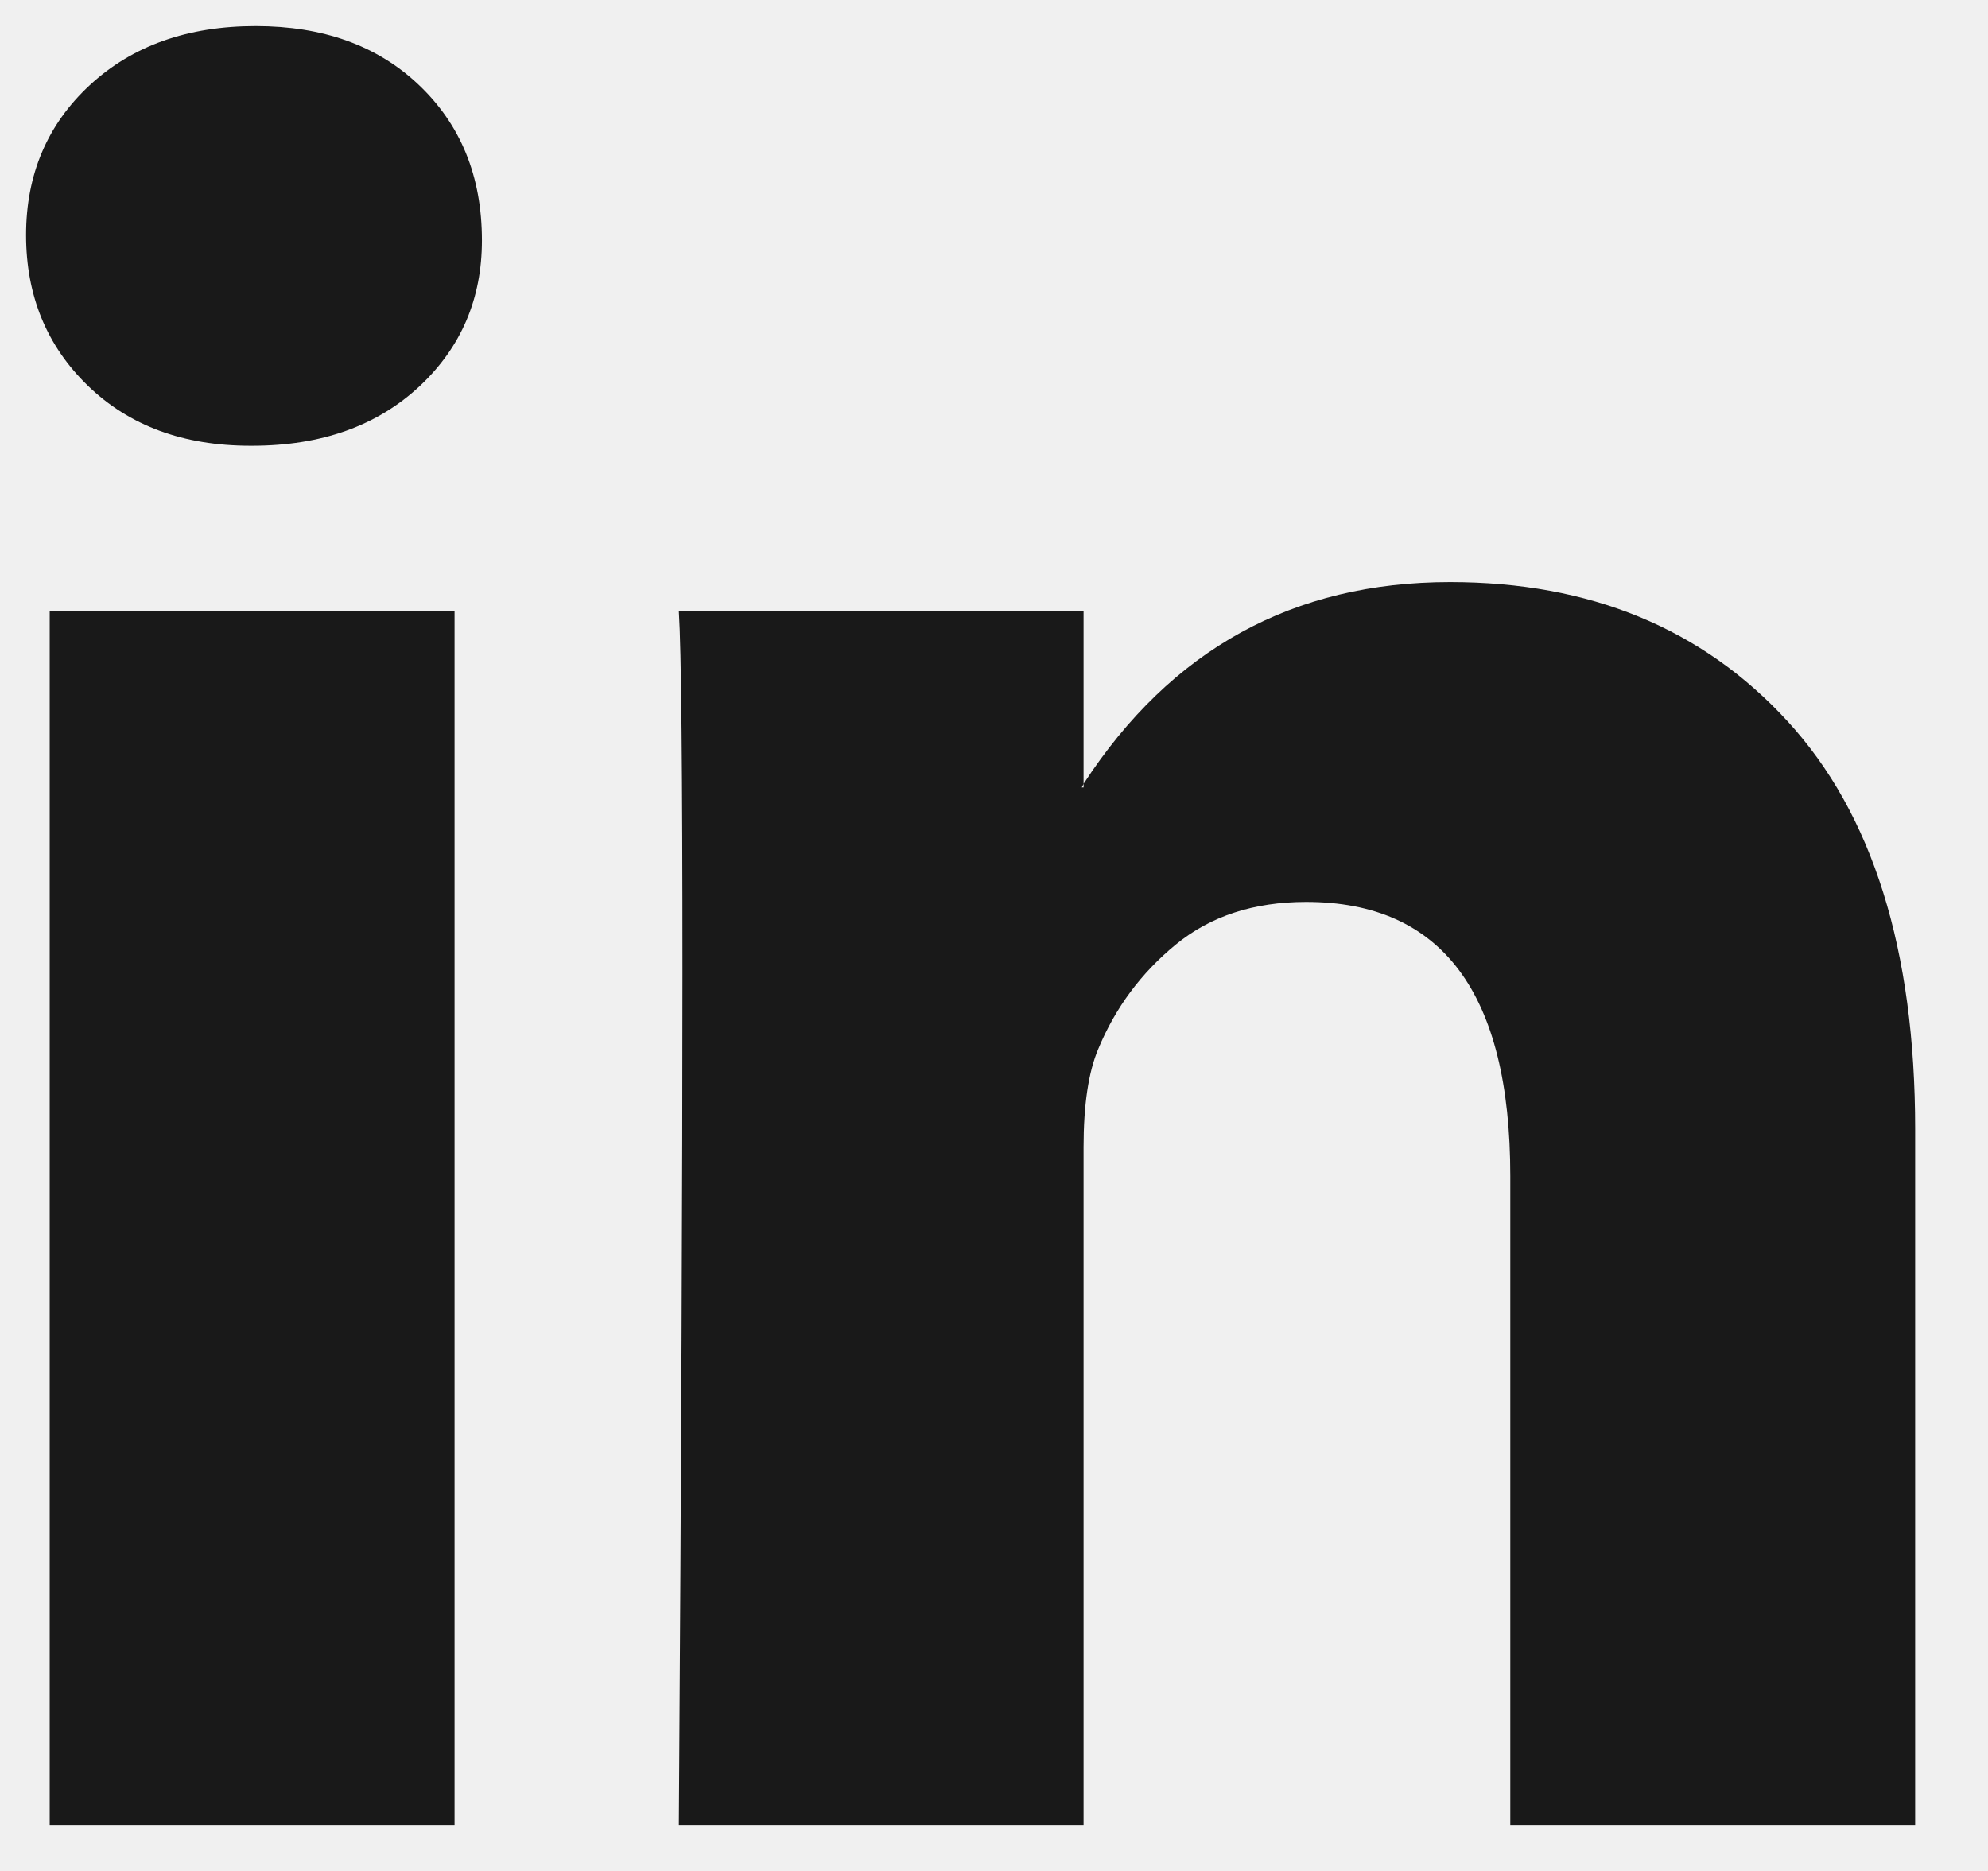
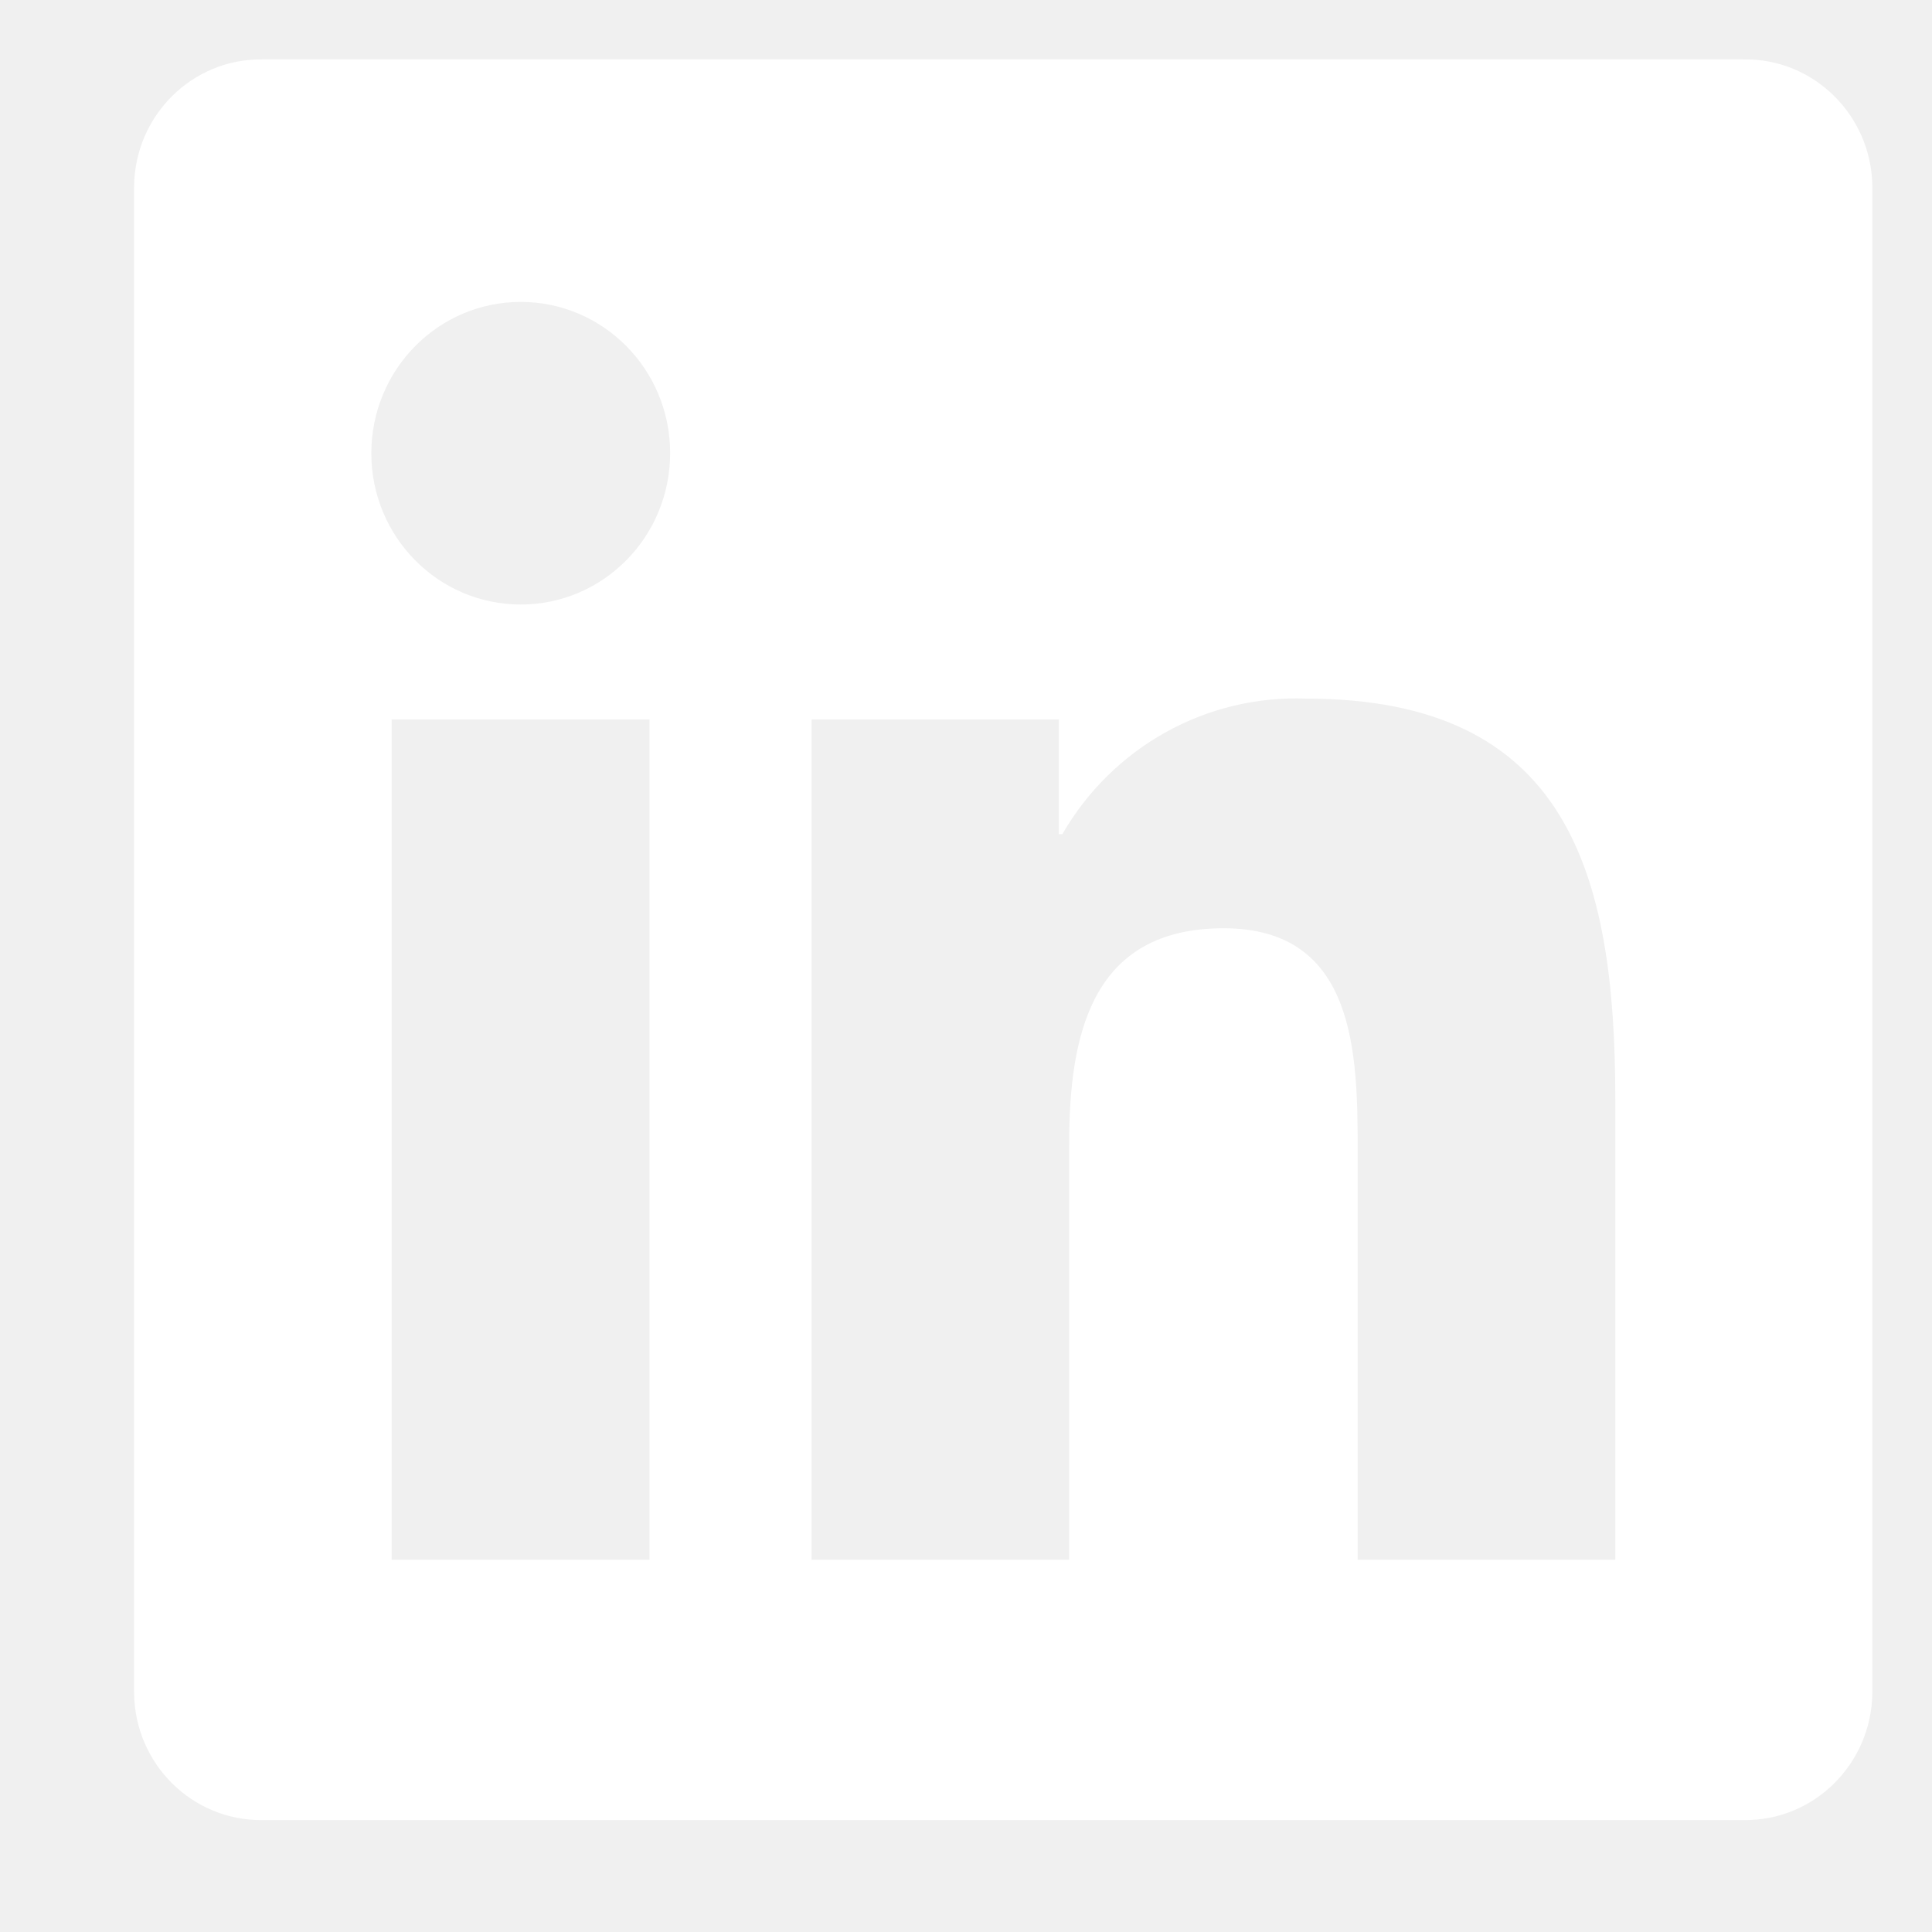
- <svg xmlns="http://www.w3.org/2000/svg" width="17" height="16" viewBox="0 0 17 16" fill="none">
-   <path d="M0.223 2.01C0.223 1.492 0.405 1.064 0.768 0.728C1.132 0.391 1.605 0.223 2.187 0.223C2.759 0.223 3.222 0.388 3.575 0.72C3.939 1.062 4.121 1.507 4.121 2.056C4.121 2.554 3.944 2.968 3.591 3.3C3.227 3.641 2.749 3.812 2.156 3.812H2.141C1.569 3.812 1.106 3.641 0.753 3.3C0.399 2.958 0.223 2.528 0.223 2.01ZM0.425 15.607V5.227H3.887V15.607H0.425ZM5.805 15.607H9.266V9.811C9.266 9.448 9.308 9.169 9.391 8.972C9.537 8.619 9.757 8.322 10.054 8.078C10.35 7.835 10.722 7.713 11.169 7.713C12.333 7.713 12.915 8.495 12.915 10.059V15.607H16.377V9.655C16.377 8.122 16.013 6.959 15.285 6.167C14.557 5.374 13.596 4.978 12.4 4.978C11.059 4.978 10.015 5.553 9.266 6.703V6.734H9.251L9.266 6.703V5.227H5.805C5.826 5.558 5.836 6.589 5.836 8.319C5.836 10.049 5.826 12.479 5.805 15.607Z" fill="#191919" />
+ <svg xmlns="http://www.w3.org/2000/svg" width="40" zoomAndPan="magnify" viewBox="0 0 30 30" height="40" preserveAspectRatio="xMidYMid meet" version="1.0">
+   <defs>
+     <clipPath id="dadd30c987">
+       <path d="M 2.082 0.898 L 29.516 0.898 L 29.516 28.48 L 2.082 28.48 Z M 2.082 0.898 " clip-rule="nonzero" />
+     </clipPath>
+   </defs>
+   <g clip-path="url(#dadd30c987)">
+     <path fill="#ffffff" d="M 25.082 24.219 L 21.082 24.219 L 21.082 17.875 C 21.082 16.359 21.055 14.414 19 14.414 C 16.949 14.414 16.602 16.062 16.602 17.766 L 16.602 24.219 L 12.602 24.219 L 12.602 11.172 L 16.441 11.172 L 16.441 12.953 L 16.496 12.953 C 17.277 11.598 18.734 10.789 20.281 10.848 C 24.336 10.848 25.082 13.547 25.082 17.059 Z M 8.086 9.387 C 6.805 9.387 5.766 8.336 5.766 7.039 C 5.766 5.738 6.805 4.688 8.086 4.688 C 9.367 4.688 10.406 5.738 10.406 7.035 C 10.406 8.336 9.367 9.387 8.086 9.387 M 10.086 24.219 L 6.082 24.219 L 6.082 11.172 L 10.086 11.172 Z M 27.074 0.922 L 4.074 0.922 C 2.984 0.91 2.094 1.793 2.082 2.895 L 2.082 26.289 C 2.094 27.391 2.984 28.273 4.074 28.262 L 27.074 28.262 C 28.164 28.277 29.059 27.395 29.074 26.289 L 29.074 2.891 C 29.059 1.789 28.164 0.906 27.074 0.922 " fill-opacity="1" fill-rule="nonzero" />
+   </g>
</svg>
